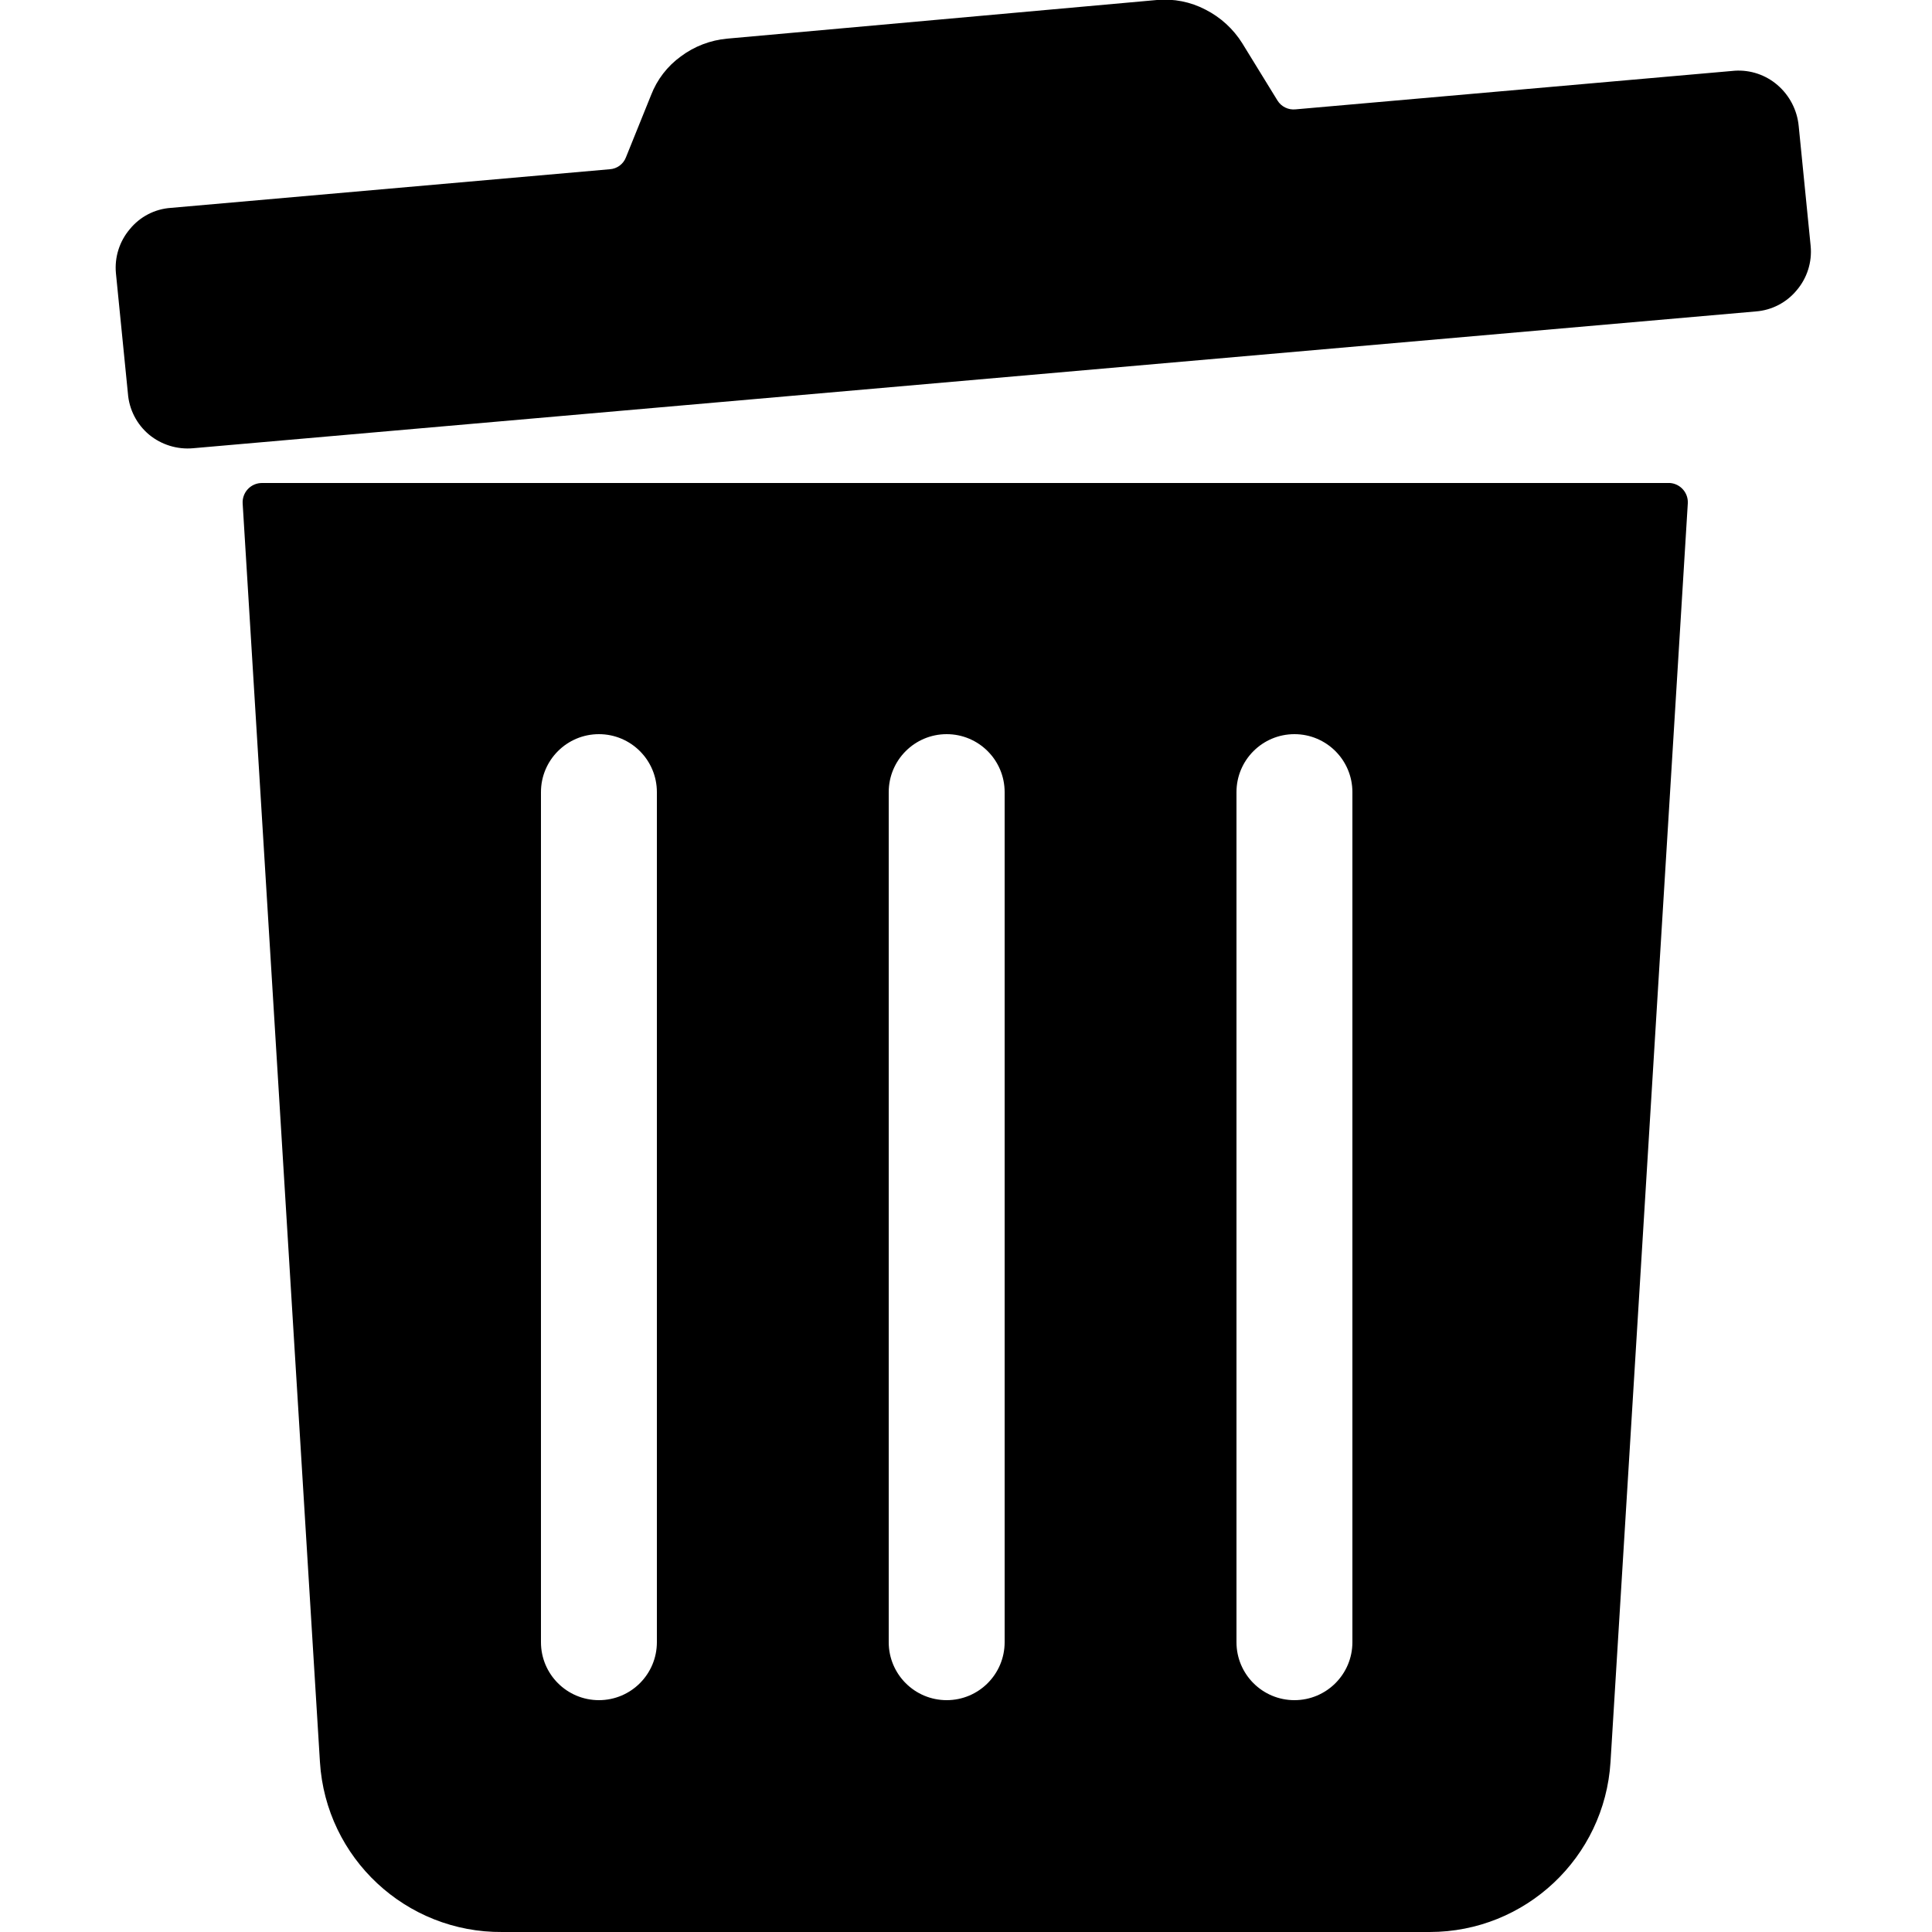
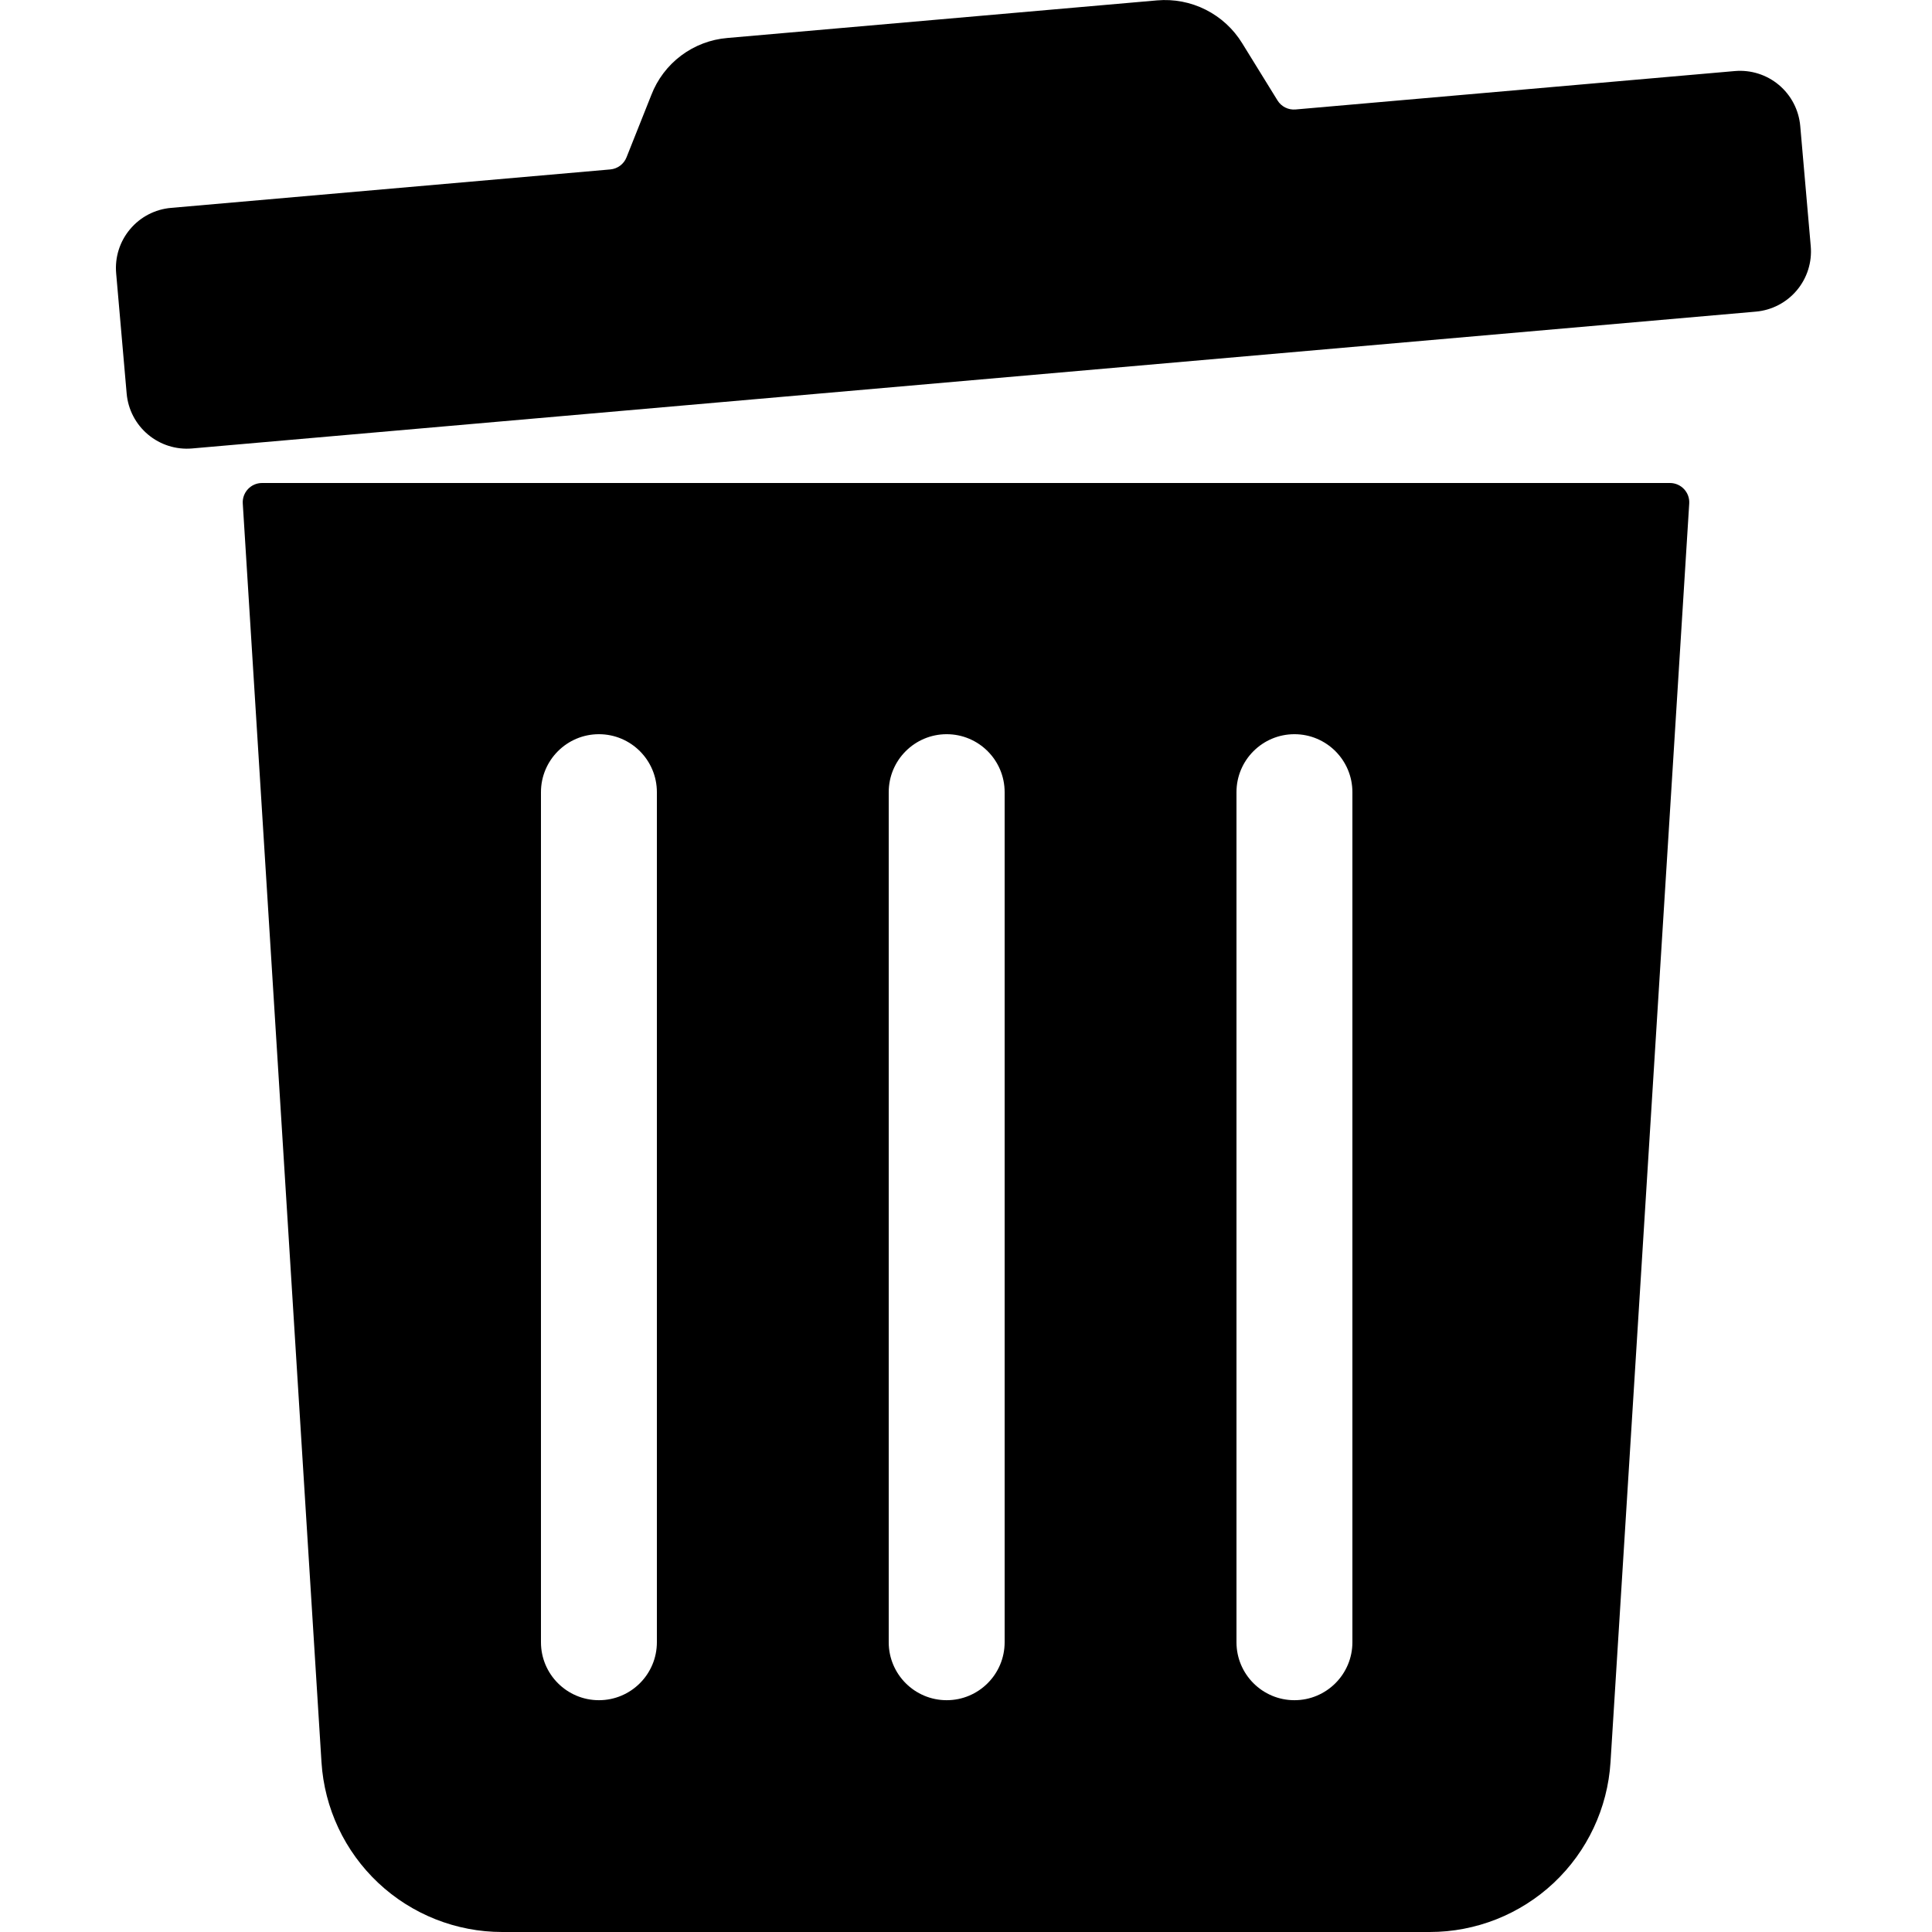
- <svg xmlns="http://www.w3.org/2000/svg" viewBox="0 0 50 50">
-   <path d="M46.86,6.37a1.54,1.54,0,0,1-.36,1.14,1.52,1.52,0,0,1-1.06.55L5,11.6a1.57,1.57,0,0,1-1.14-.35,1.54,1.54,0,0,1-.55-1.07L3,7.07a1.54,1.54,0,0,1,.36-1.14,1.5,1.5,0,0,1,1.06-.55l11.36-1a.48.48,0,0,0,.42-.31l.65-1.61a2.22,2.22,0,0,1,.77-1A2.36,2.36,0,0,1,18.82,1L29.94,0A2.27,2.27,0,0,1,31.2.25a2.41,2.41,0,0,1,.95.87l.91,1.48a.49.49,0,0,0,.47.23l11.37-1A1.54,1.54,0,0,1,46,2.2a1.6,1.6,0,0,1,.55,1.06Z" />
-   <path d="M43.22,12.5H6.78a.5.5,0,0,0-.5.53l2,32.57A4.69,4.69,0,0,0,13,50H37a4.69,4.69,0,0,0,4.68-4.4l2-32.57A.5.5,0,0,0,43.22,12.5ZM17,42.5a1.5,1.5,0,0,1-3,0v-22a1.5,1.5,0,0,1,3,0Zm9,0a1.5,1.5,0,0,1-3,0v-22a1.5,1.5,0,0,1,3,0Zm9,0a1.5,1.5,0,0,1-3,0v-22a1.5,1.5,0,0,1,3,0Z" />
+ <svg xmlns="http://www.w3.org/2000/svg" width="50" height="50" viewBox="0 0 50 50" fill="none">
+   <path d="M44.897 1.839L33.53 2.833C33.341 2.85 33.16 2.759 33.061 2.598L32.149 1.121C31.921 0.749 31.594 0.448 31.205 0.252C30.815 0.055 30.379 -0.028 29.944 0.01L18.825 0.983C18.391 1.019 17.976 1.177 17.628 1.438C17.28 1.699 17.012 2.053 16.856 2.459L16.214 4.072C16.145 4.247 15.982 4.369 15.793 4.385L4.426 5.38C4.013 5.416 3.632 5.614 3.366 5.932C3.099 6.249 2.97 6.659 3.006 7.072L3.278 10.185C3.314 10.598 3.513 10.98 3.831 11.246C4.148 11.512 4.558 11.642 4.971 11.606L45.441 8.065C45.854 8.029 46.236 7.83 46.502 7.513C46.769 7.195 46.898 6.785 46.862 6.372L46.59 3.259C46.553 2.846 46.355 2.465 46.037 2.198C45.72 1.932 45.309 1.803 44.897 1.839Z" fill="black" />
+   <path fill-rule="evenodd" clip-rule="evenodd" d="M8.32 45.605C8.395 46.795 8.92 47.912 9.789 48.729C10.658 49.545 11.806 50 12.998 50H37.002C38.194 50 39.342 49.545 40.211 48.729C41.08 47.912 41.605 46.795 41.68 45.605L43.717 13.031C43.735 12.743 43.506 12.5 43.218 12.5H6.782C6.494 12.5 6.265 12.743 6.283 13.031L8.32 45.605ZM26 20.501C26 19.673 25.328 19.001 24.5 19.001C23.672 19.001 23 19.673 23 20.501L23 42.501C23 43.329 23.672 44.001 24.5 44.001C25.328 44.001 26 43.329 26 42.501L26 20.501ZM15.5 19.001C16.328 19.001 17 19.673 17 20.501L17 42.501C17 43.329 16.328 44.001 15.5 44.001C14.672 44.001 14 43.329 14 42.501L14 20.501C14 19.673 14.672 19.001 15.5 19.001ZM35 20.501C35 19.673 34.328 19.001 33.5 19.001C32.672 19.001 32 19.673 32 20.501V42.501C32 43.329 32.672 44.001 33.5 44.001C34.328 44.001 35 43.329 35 42.501V20.501Z" fill="black" />
</svg>
